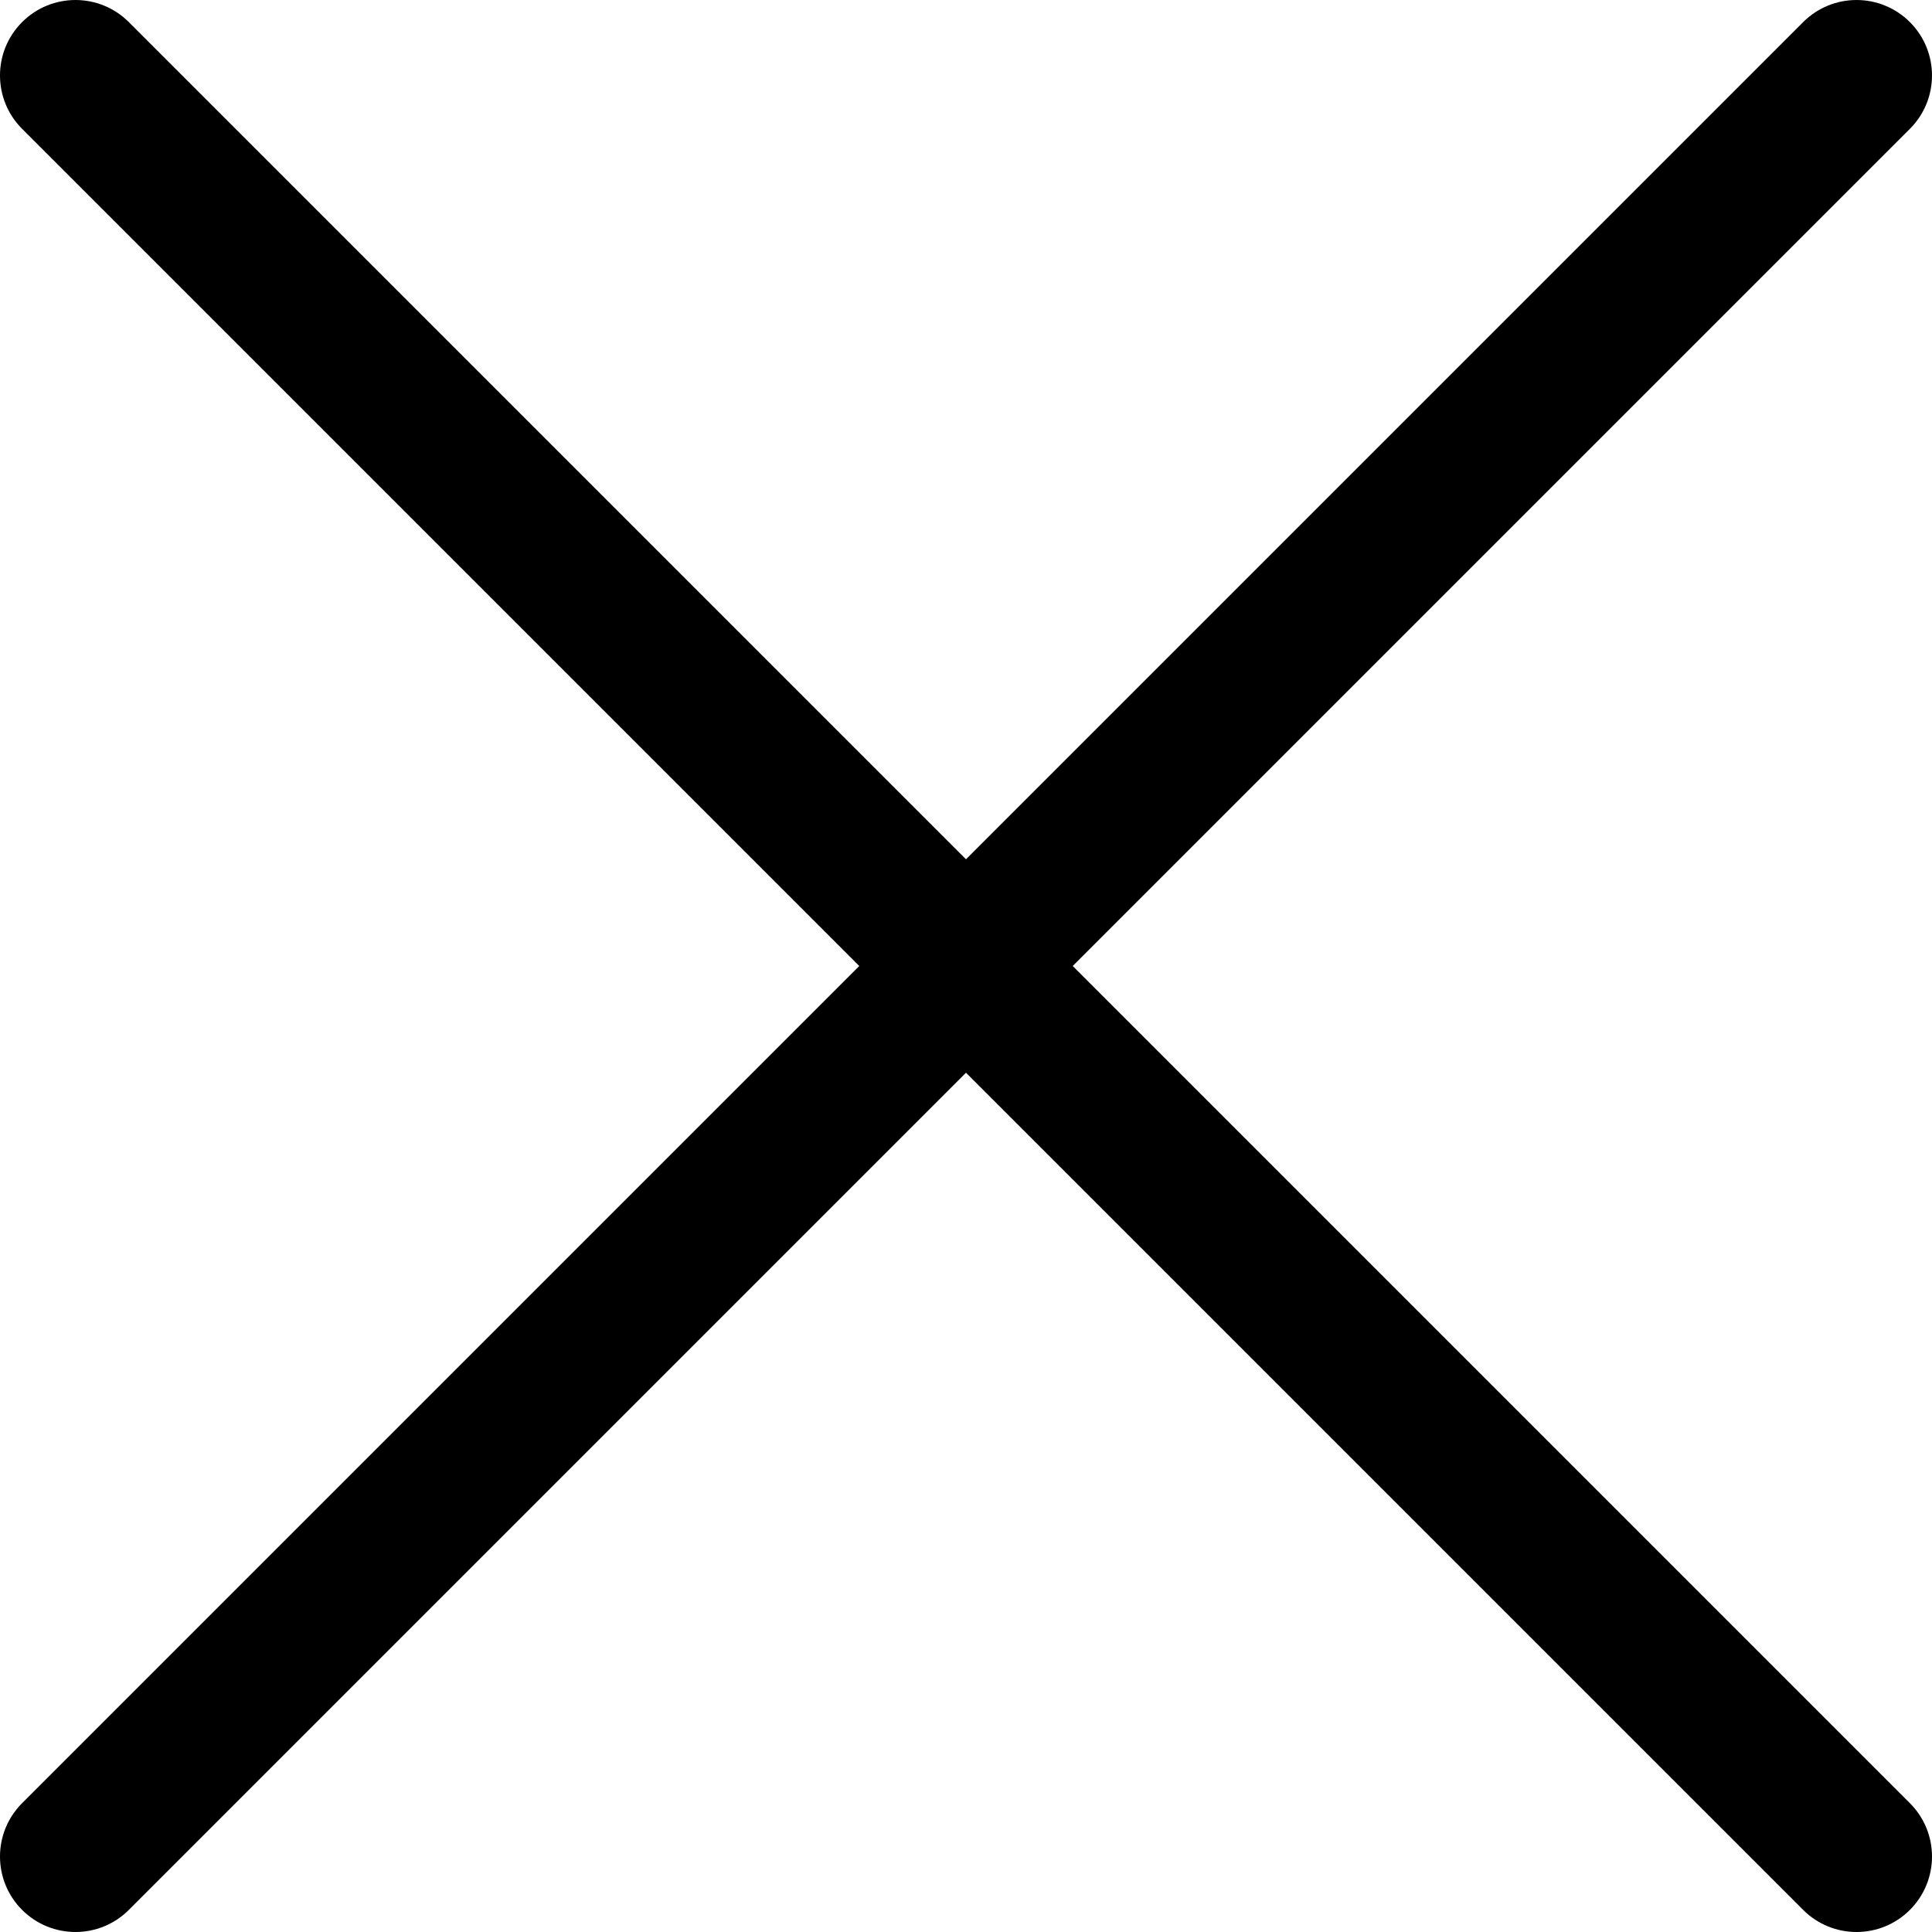
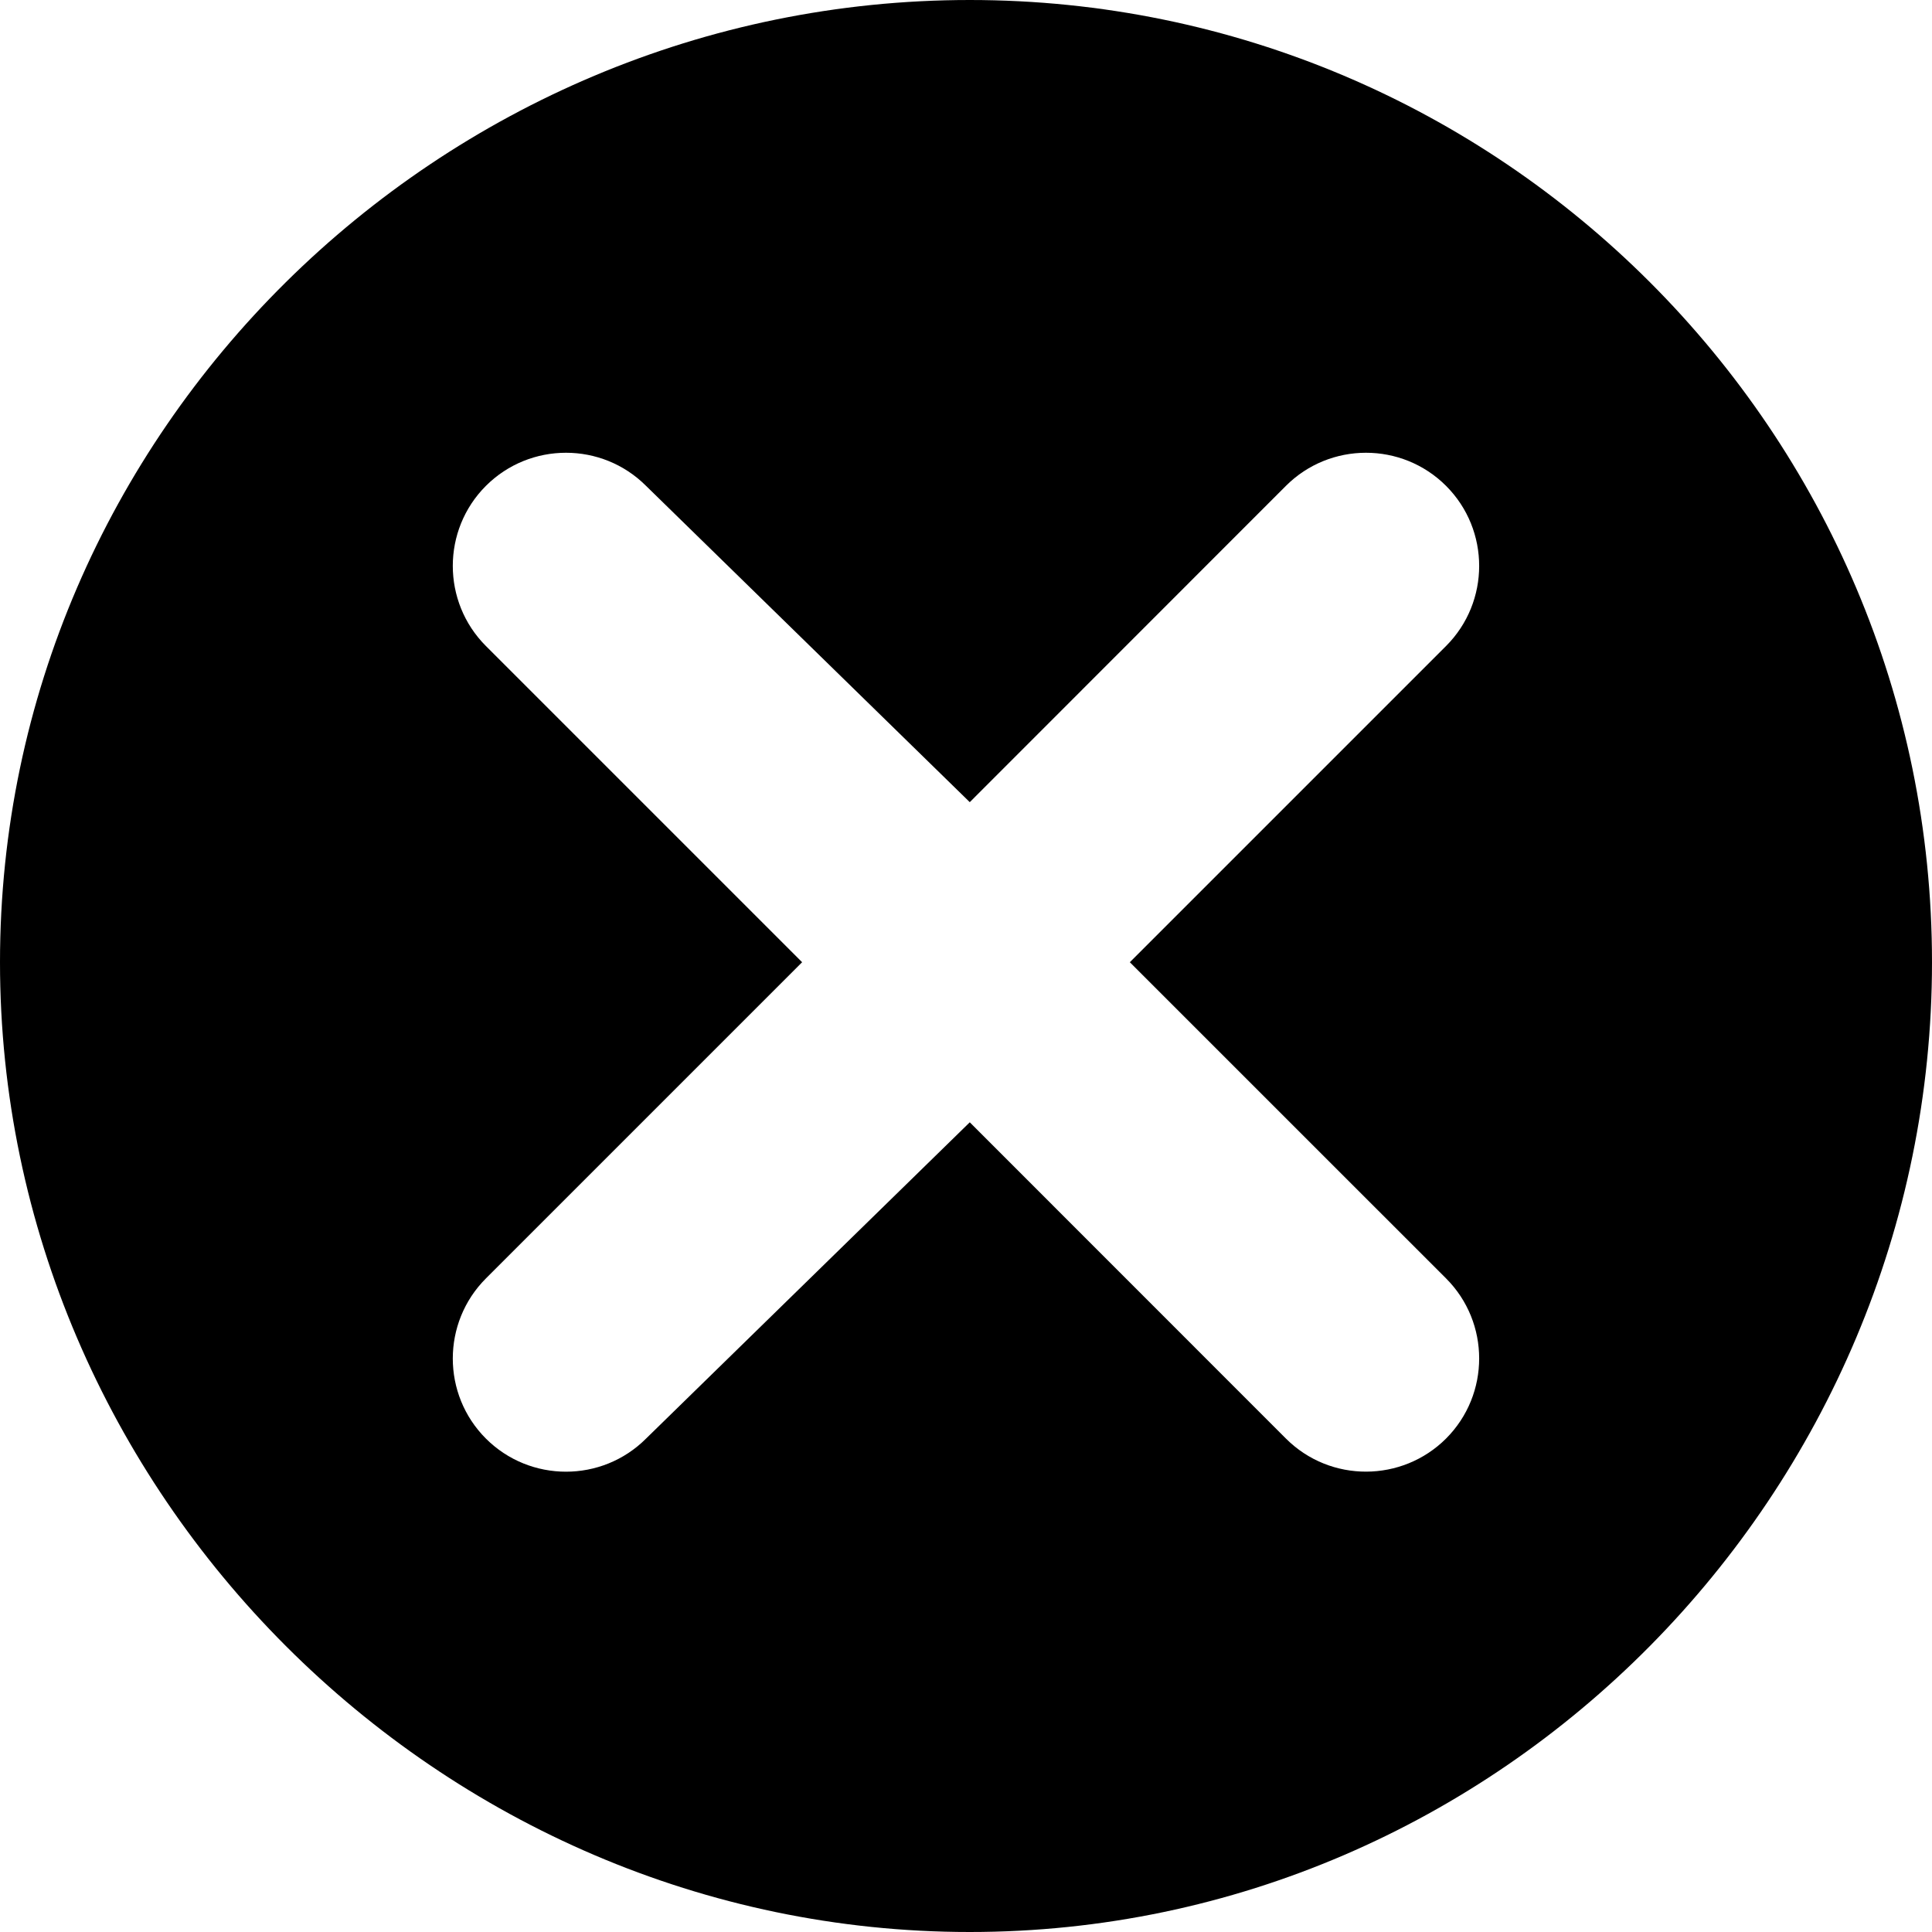
- <svg xmlns="http://www.w3.org/2000/svg" version="1.1" id="Capa_1" x="0px" y="0px" viewBox="0 0 512.001 512.001" style="enable-background:new 0 0 512.001 512.001;" xml:space="preserve">
+ <svg xmlns="http://www.w3.org/2000/svg" version="1.1" id="Capa_1" x="0px" y="0px" viewBox="0 0 512 512" style="enable-background:new 0 0 512 512;" xml:space="preserve">
  <g>
    <g>
-       <path d="M284.286,256.002L506.143,34.144c7.811-7.811,7.811-20.475,0-28.285c-7.811-7.81-20.475-7.811-28.285,0L256,227.717    L34.143,5.859c-7.811-7.811-20.475-7.811-28.285,0c-7.81,7.811-7.811,20.475,0,28.285l221.857,221.857L5.858,477.859    c-7.811,7.811-7.811,20.475,0,28.285c3.905,3.905,9.024,5.857,14.143,5.857c5.119,0,10.237-1.952,14.143-5.857L256,284.287    l221.857,221.857c3.905,3.905,9.024,5.857,14.143,5.857s10.237-1.952,14.143-5.857c7.811-7.811,7.811-20.475,0-28.285    L284.286,256.002z" />
+       <path d="M257,0C116.39,0,0,114.39,0,255s116.39,257,257,257s255-116.39,255-257S397.61,0,257,0z M383.22,338.79    c11.7,11.7,11.7,30.73,0,42.44c-11.61,11.6-30.64,11.79-42.44,0L257,297.42l-85.79,83.82c-11.7,11.7-30.73,11.7-42.44,0    c-11.7-11.7-11.7-30.73,0-42.44l83.8-83.8l-83.8-83.8c-11.7-11.71-11.7-30.74,0-42.44c11.71-11.7,30.74-11.7,42.44,0L257,212.58    l83.78-83.82c11.68-11.68,30.71-11.72,42.44,0c11.7,11.7,11.7,30.73,0,42.44l-83.8,83.8L383.22,338.79z" />
    </g>
  </g>
  <g>
</g>
  <g>
</g>
  <g>
</g>
  <g>
</g>
  <g>
</g>
  <g>
</g>
  <g>
</g>
  <g>
</g>
  <g>
</g>
  <g>
</g>
  <g>
</g>
  <g>
</g>
  <g>
</g>
  <g>
</g>
  <g>
</g>
</svg>
